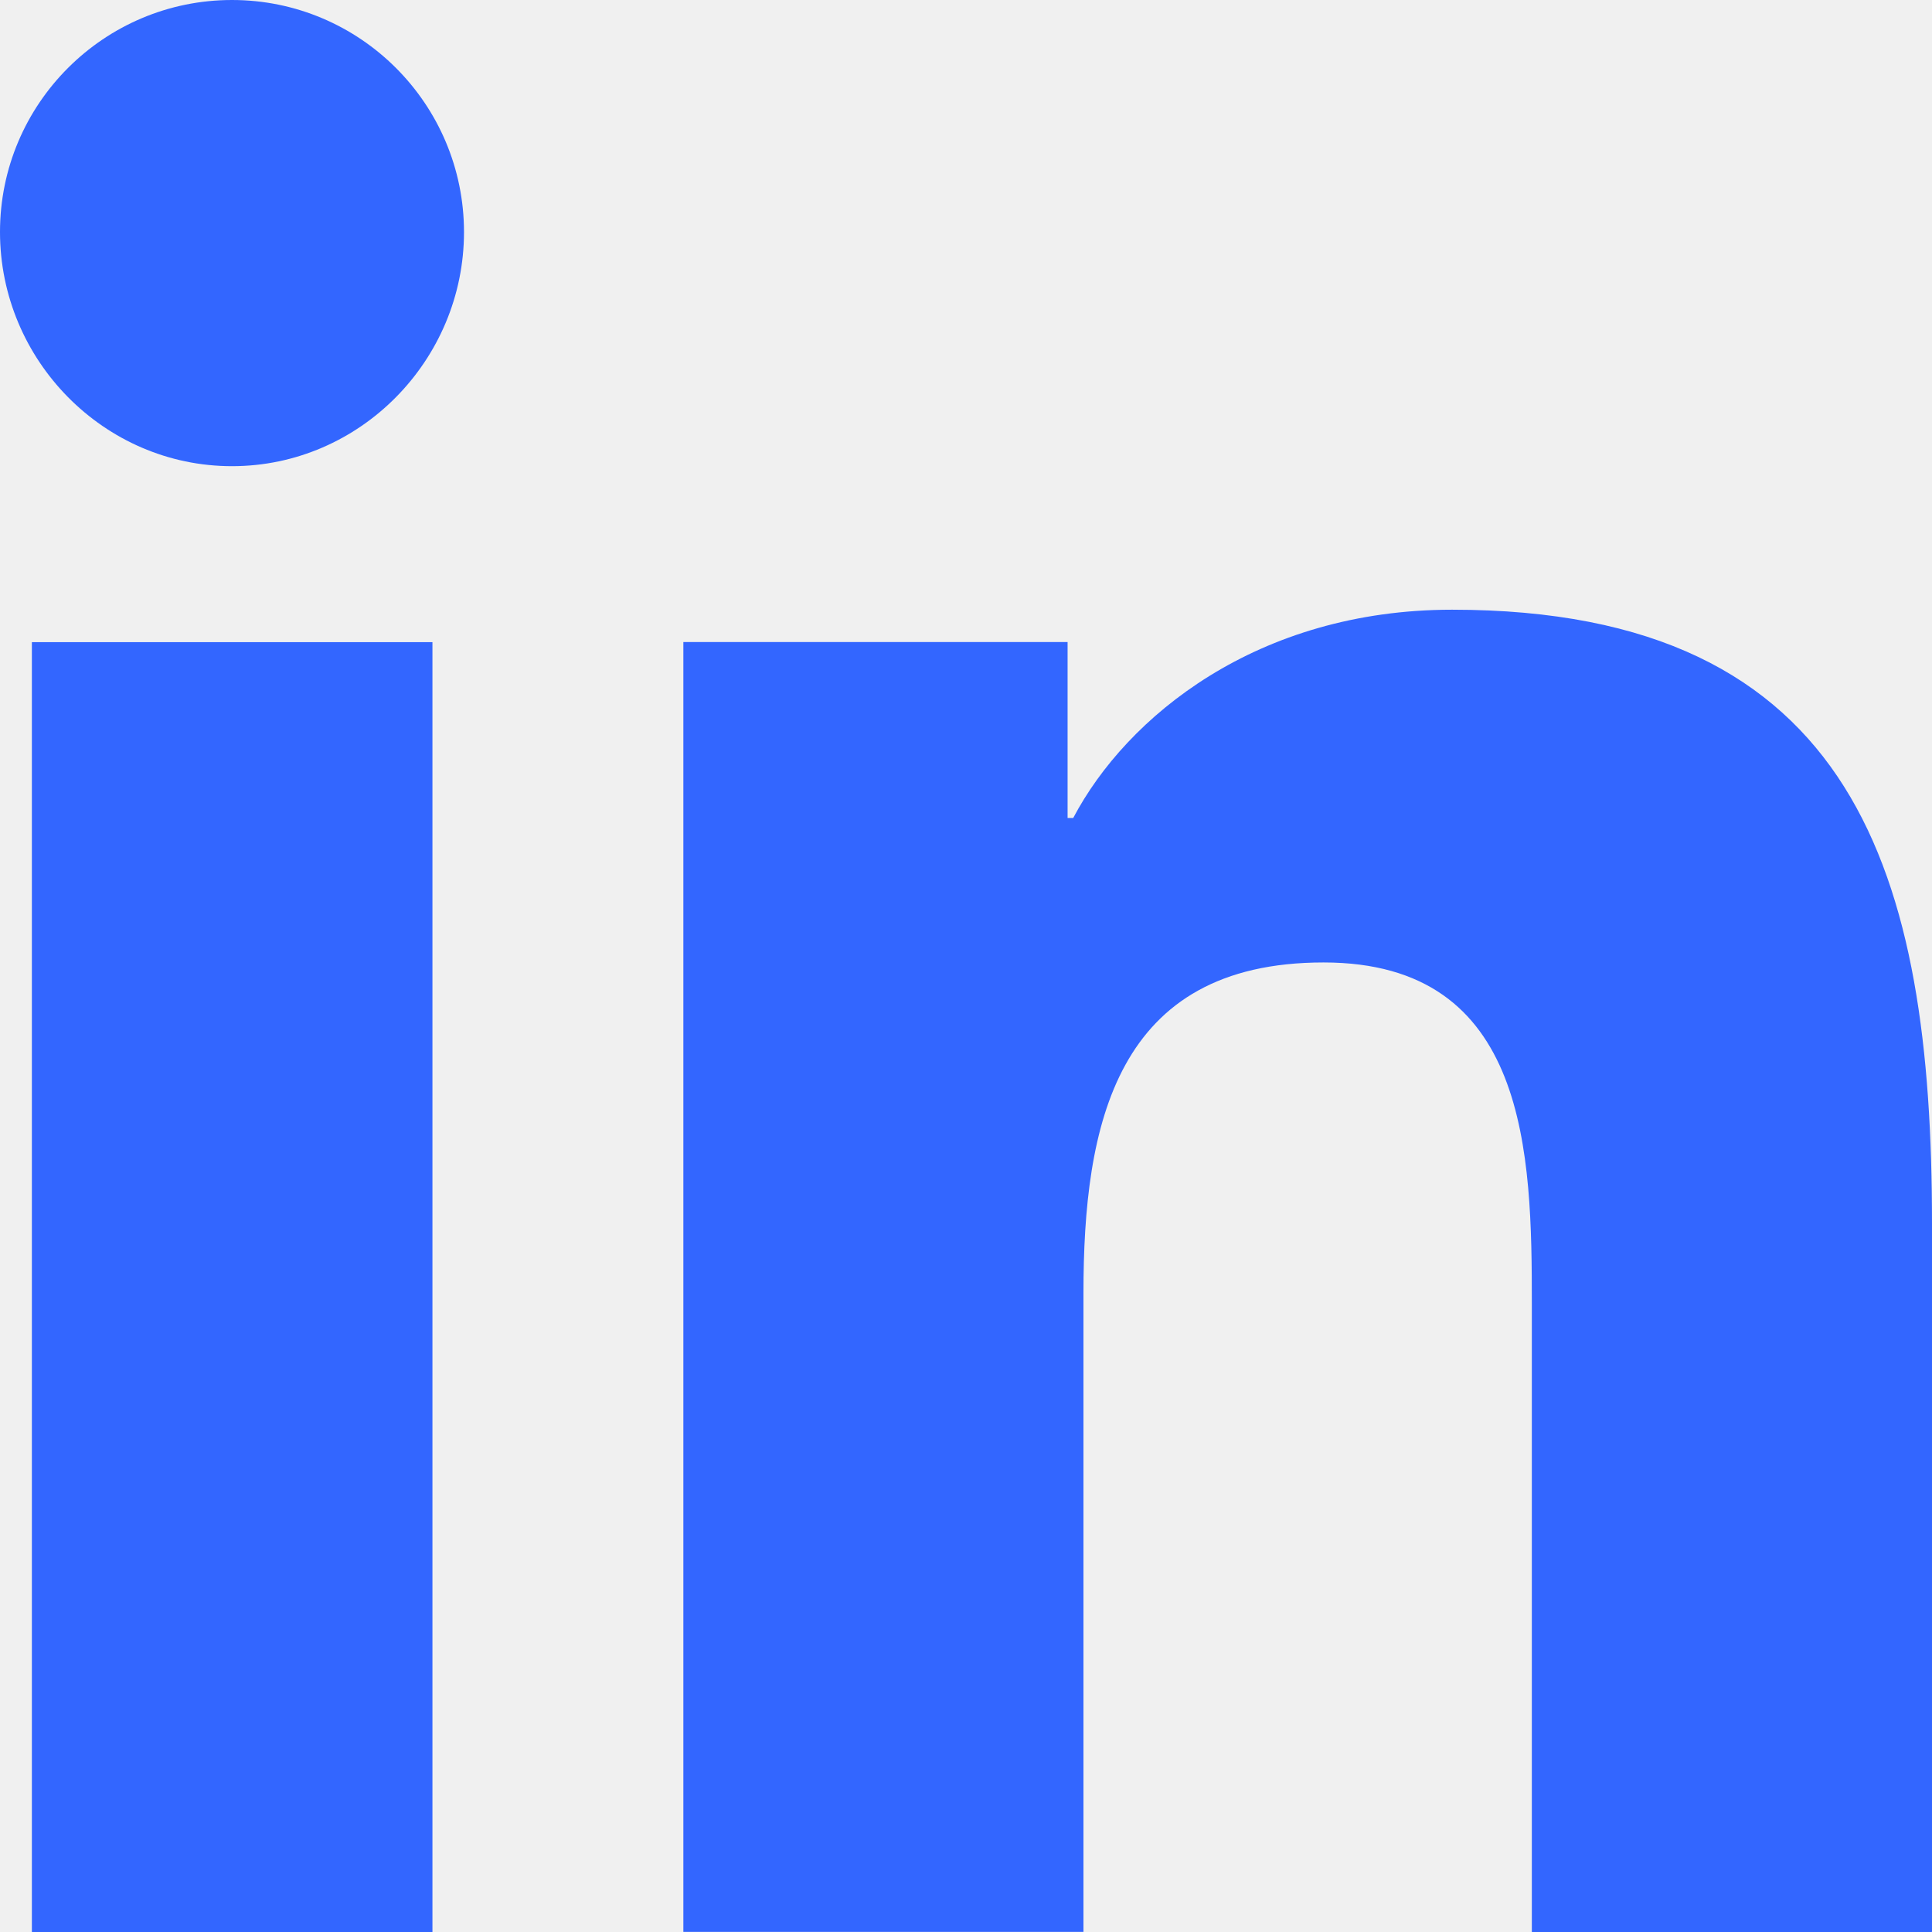
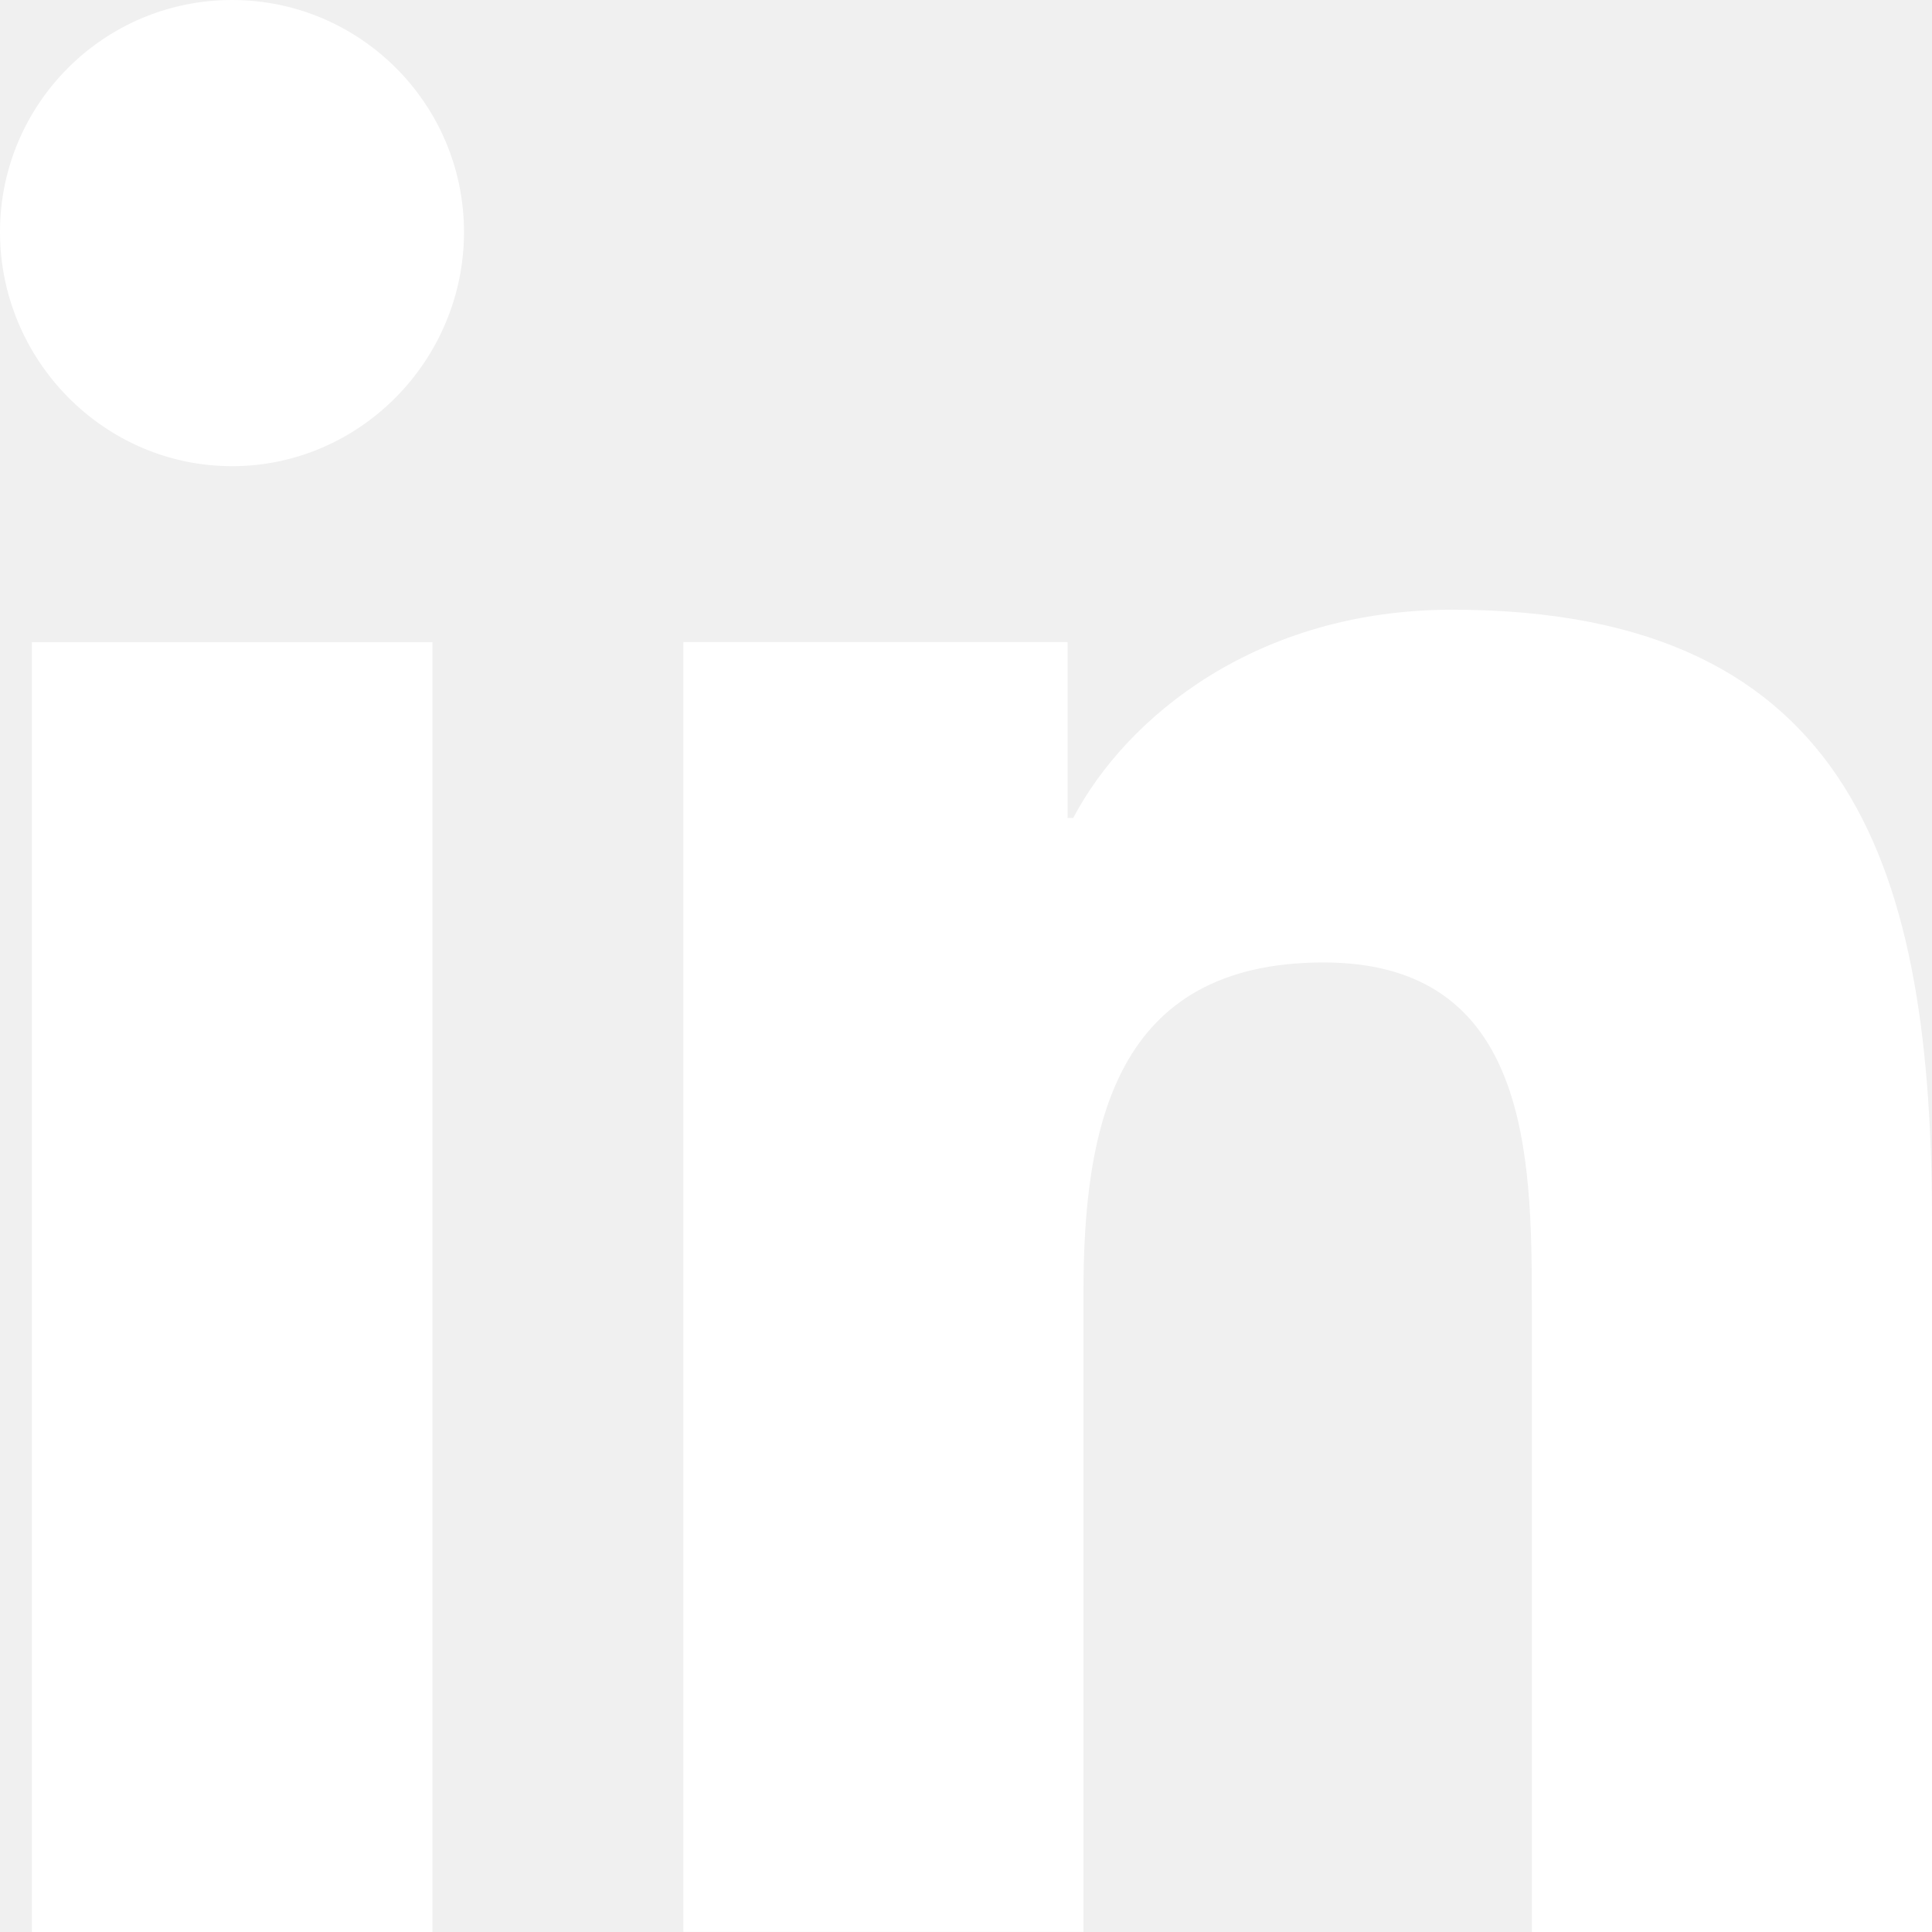
<svg xmlns="http://www.w3.org/2000/svg" id="Bold" enable-background="new 0 0 24 24" height="512px" viewBox="0 0 24 24" width="512px">
-   <path d="m23.994 24v-.001h.006v-8.802c0-4.306-.927-7.623-5.961-7.623-2.42 0-4.044 1.328-4.707 2.587h-.07v-2.185h-4.773v16.023h4.97v-7.934c0-2.089.396-4.109 2.983-4.109 2.549 0 2.587 2.384 2.587 4.243v7.801z" fill="#3366FF" />
-   <path d="m.396 7.977h4.976v16.023h-4.976z" fill="#3366FF" />
-   <path d="m2.882 0c-1.591 0-2.882 1.291-2.882 2.882s1.291 2.909 2.882 2.909 2.882-1.318 2.882-2.909c-.001-1.591-1.292-2.882-2.882-2.882z" fill="#3366FF" />
+   <path d="m23.994 24v-.001h.006v-8.802c0-4.306-.927-7.623-5.961-7.623-2.42 0-4.044 1.328-4.707 2.587h-.07v-2.185h-4.773v16.023h4.97v-7.934c0-2.089.396-4.109 2.983-4.109 2.549 0 2.587 2.384 2.587 4.243v7.801z" fill="#FFFFFF" />
+   <path d="m.396 7.977h4.976v16.023h-4.976z" fill="#FFFFFF" />
+   <path d="m2.882 0c-1.591 0-2.882 1.291-2.882 2.882s1.291 2.909 2.882 2.909 2.882-1.318 2.882-2.909c-.001-1.591-1.292-2.882-2.882-2.882z" fill="#FFFFFF" />
</svg>
